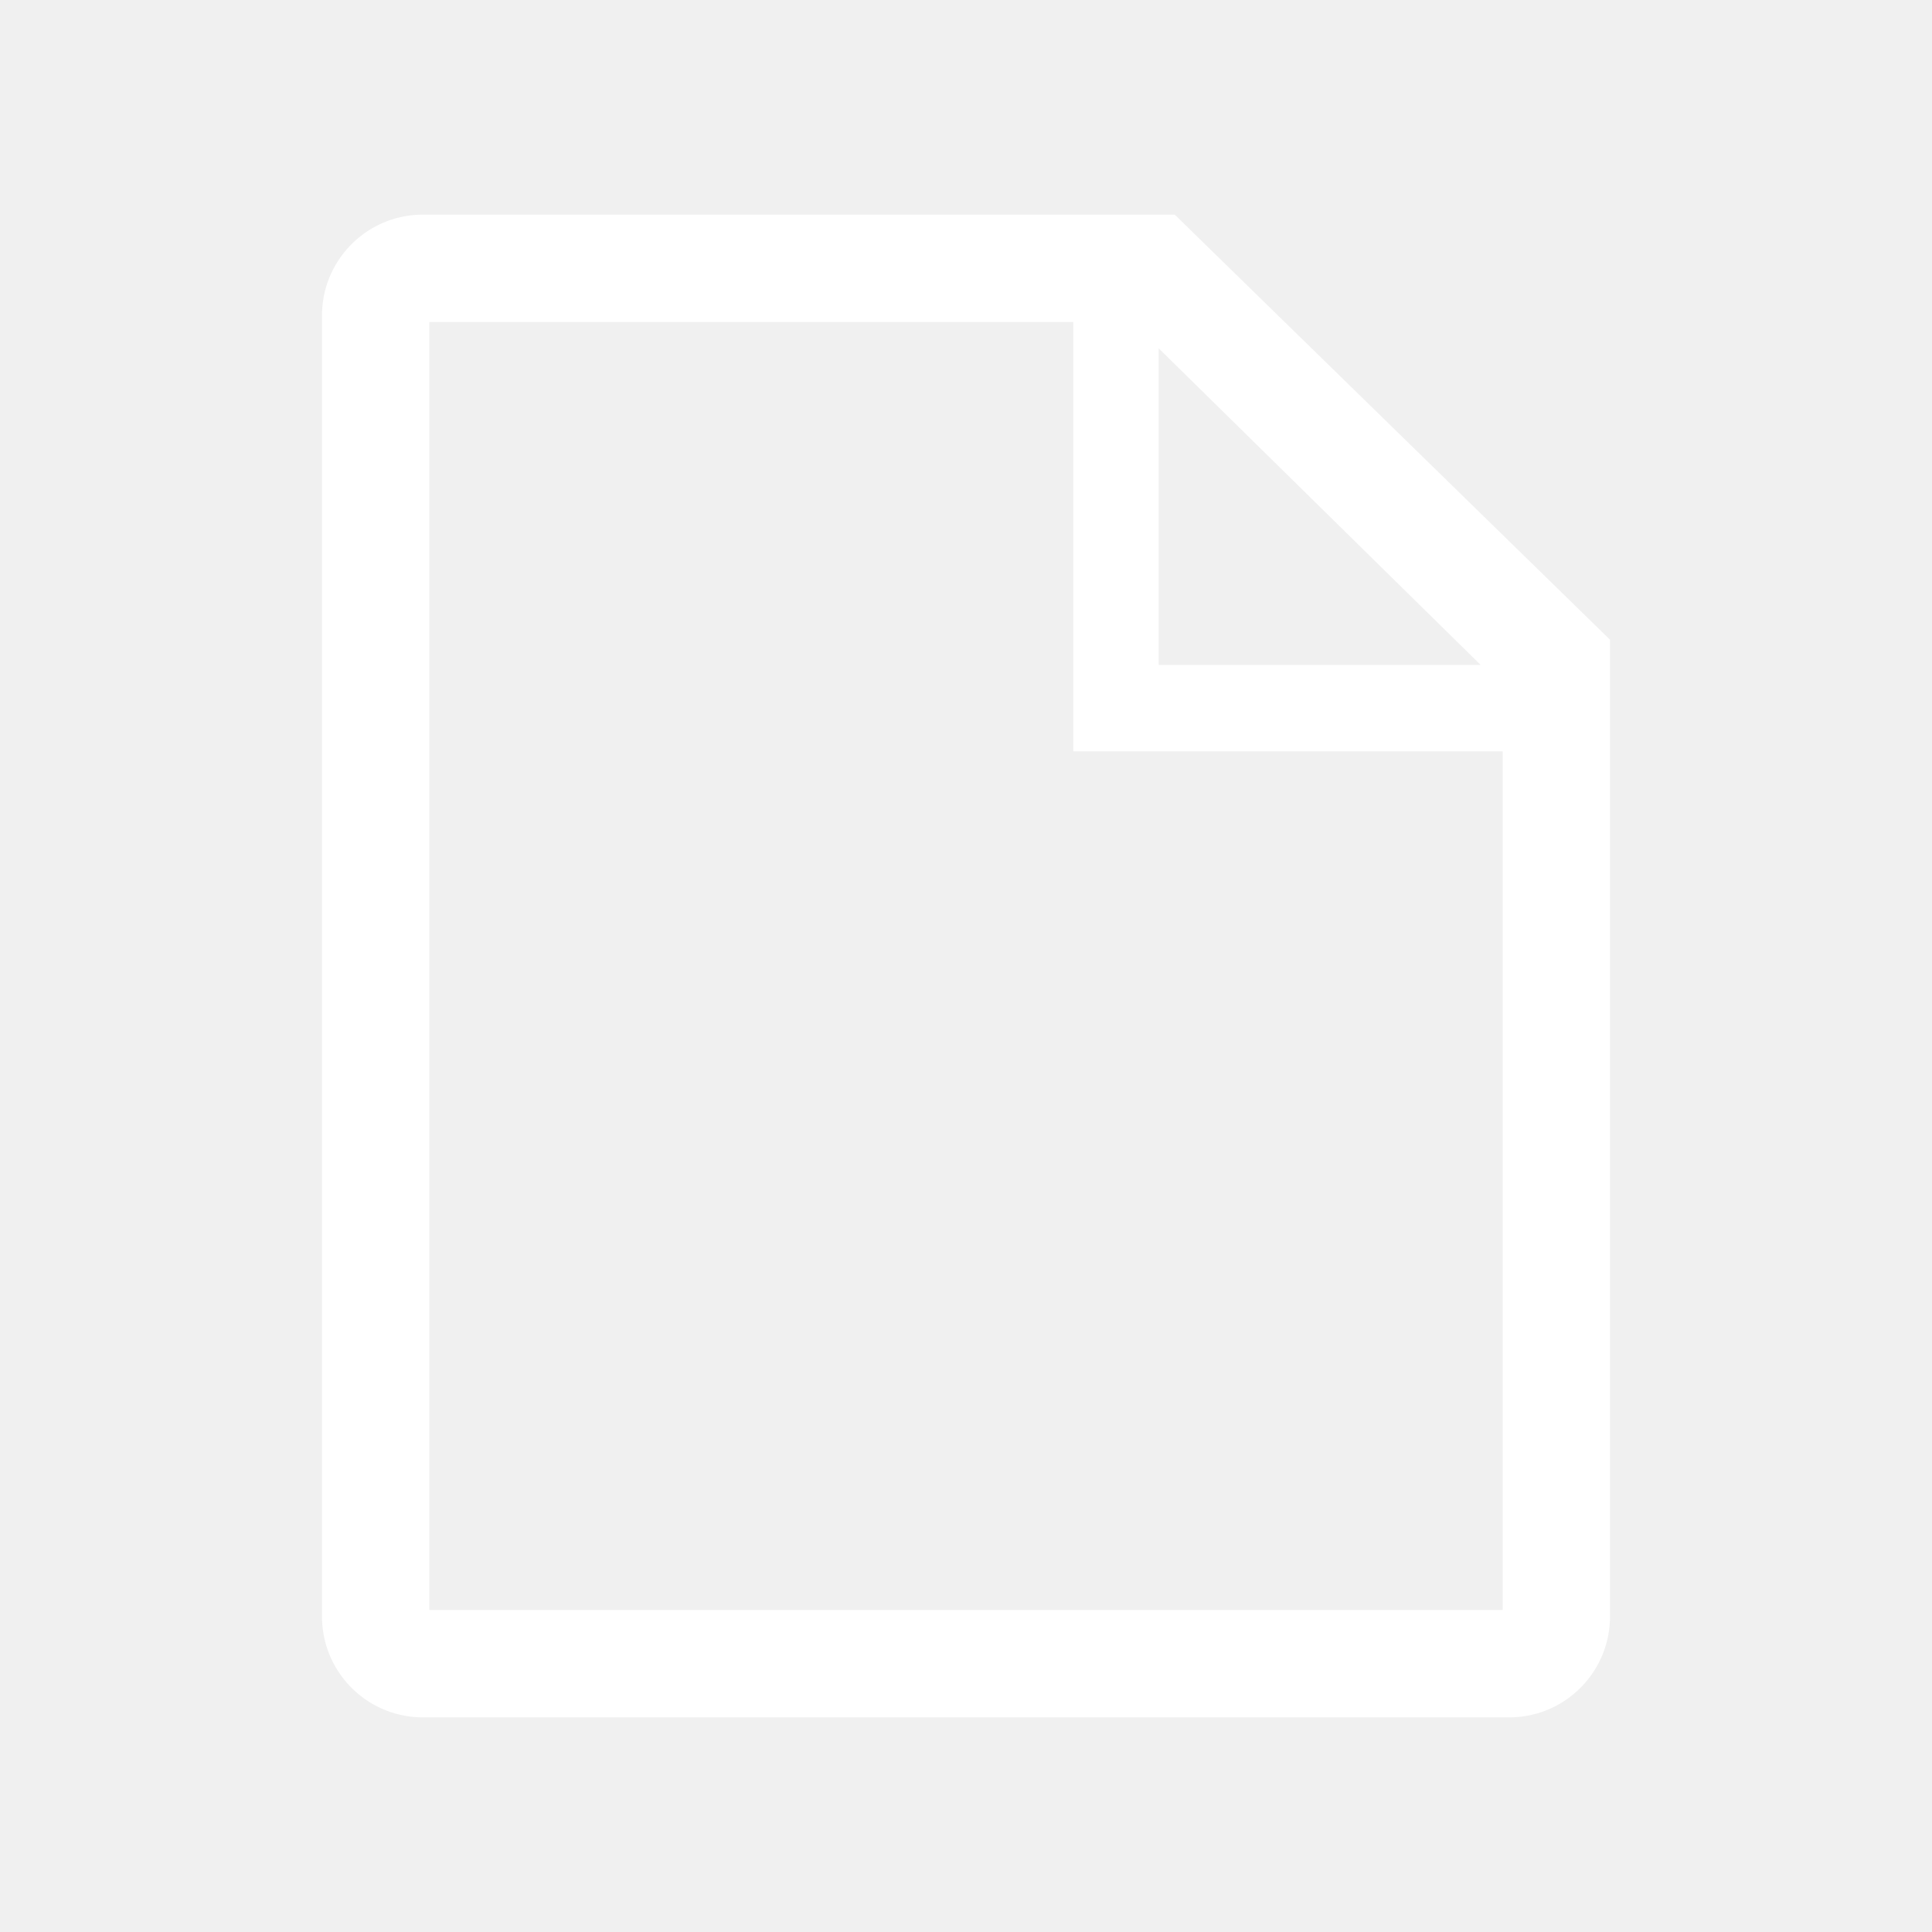
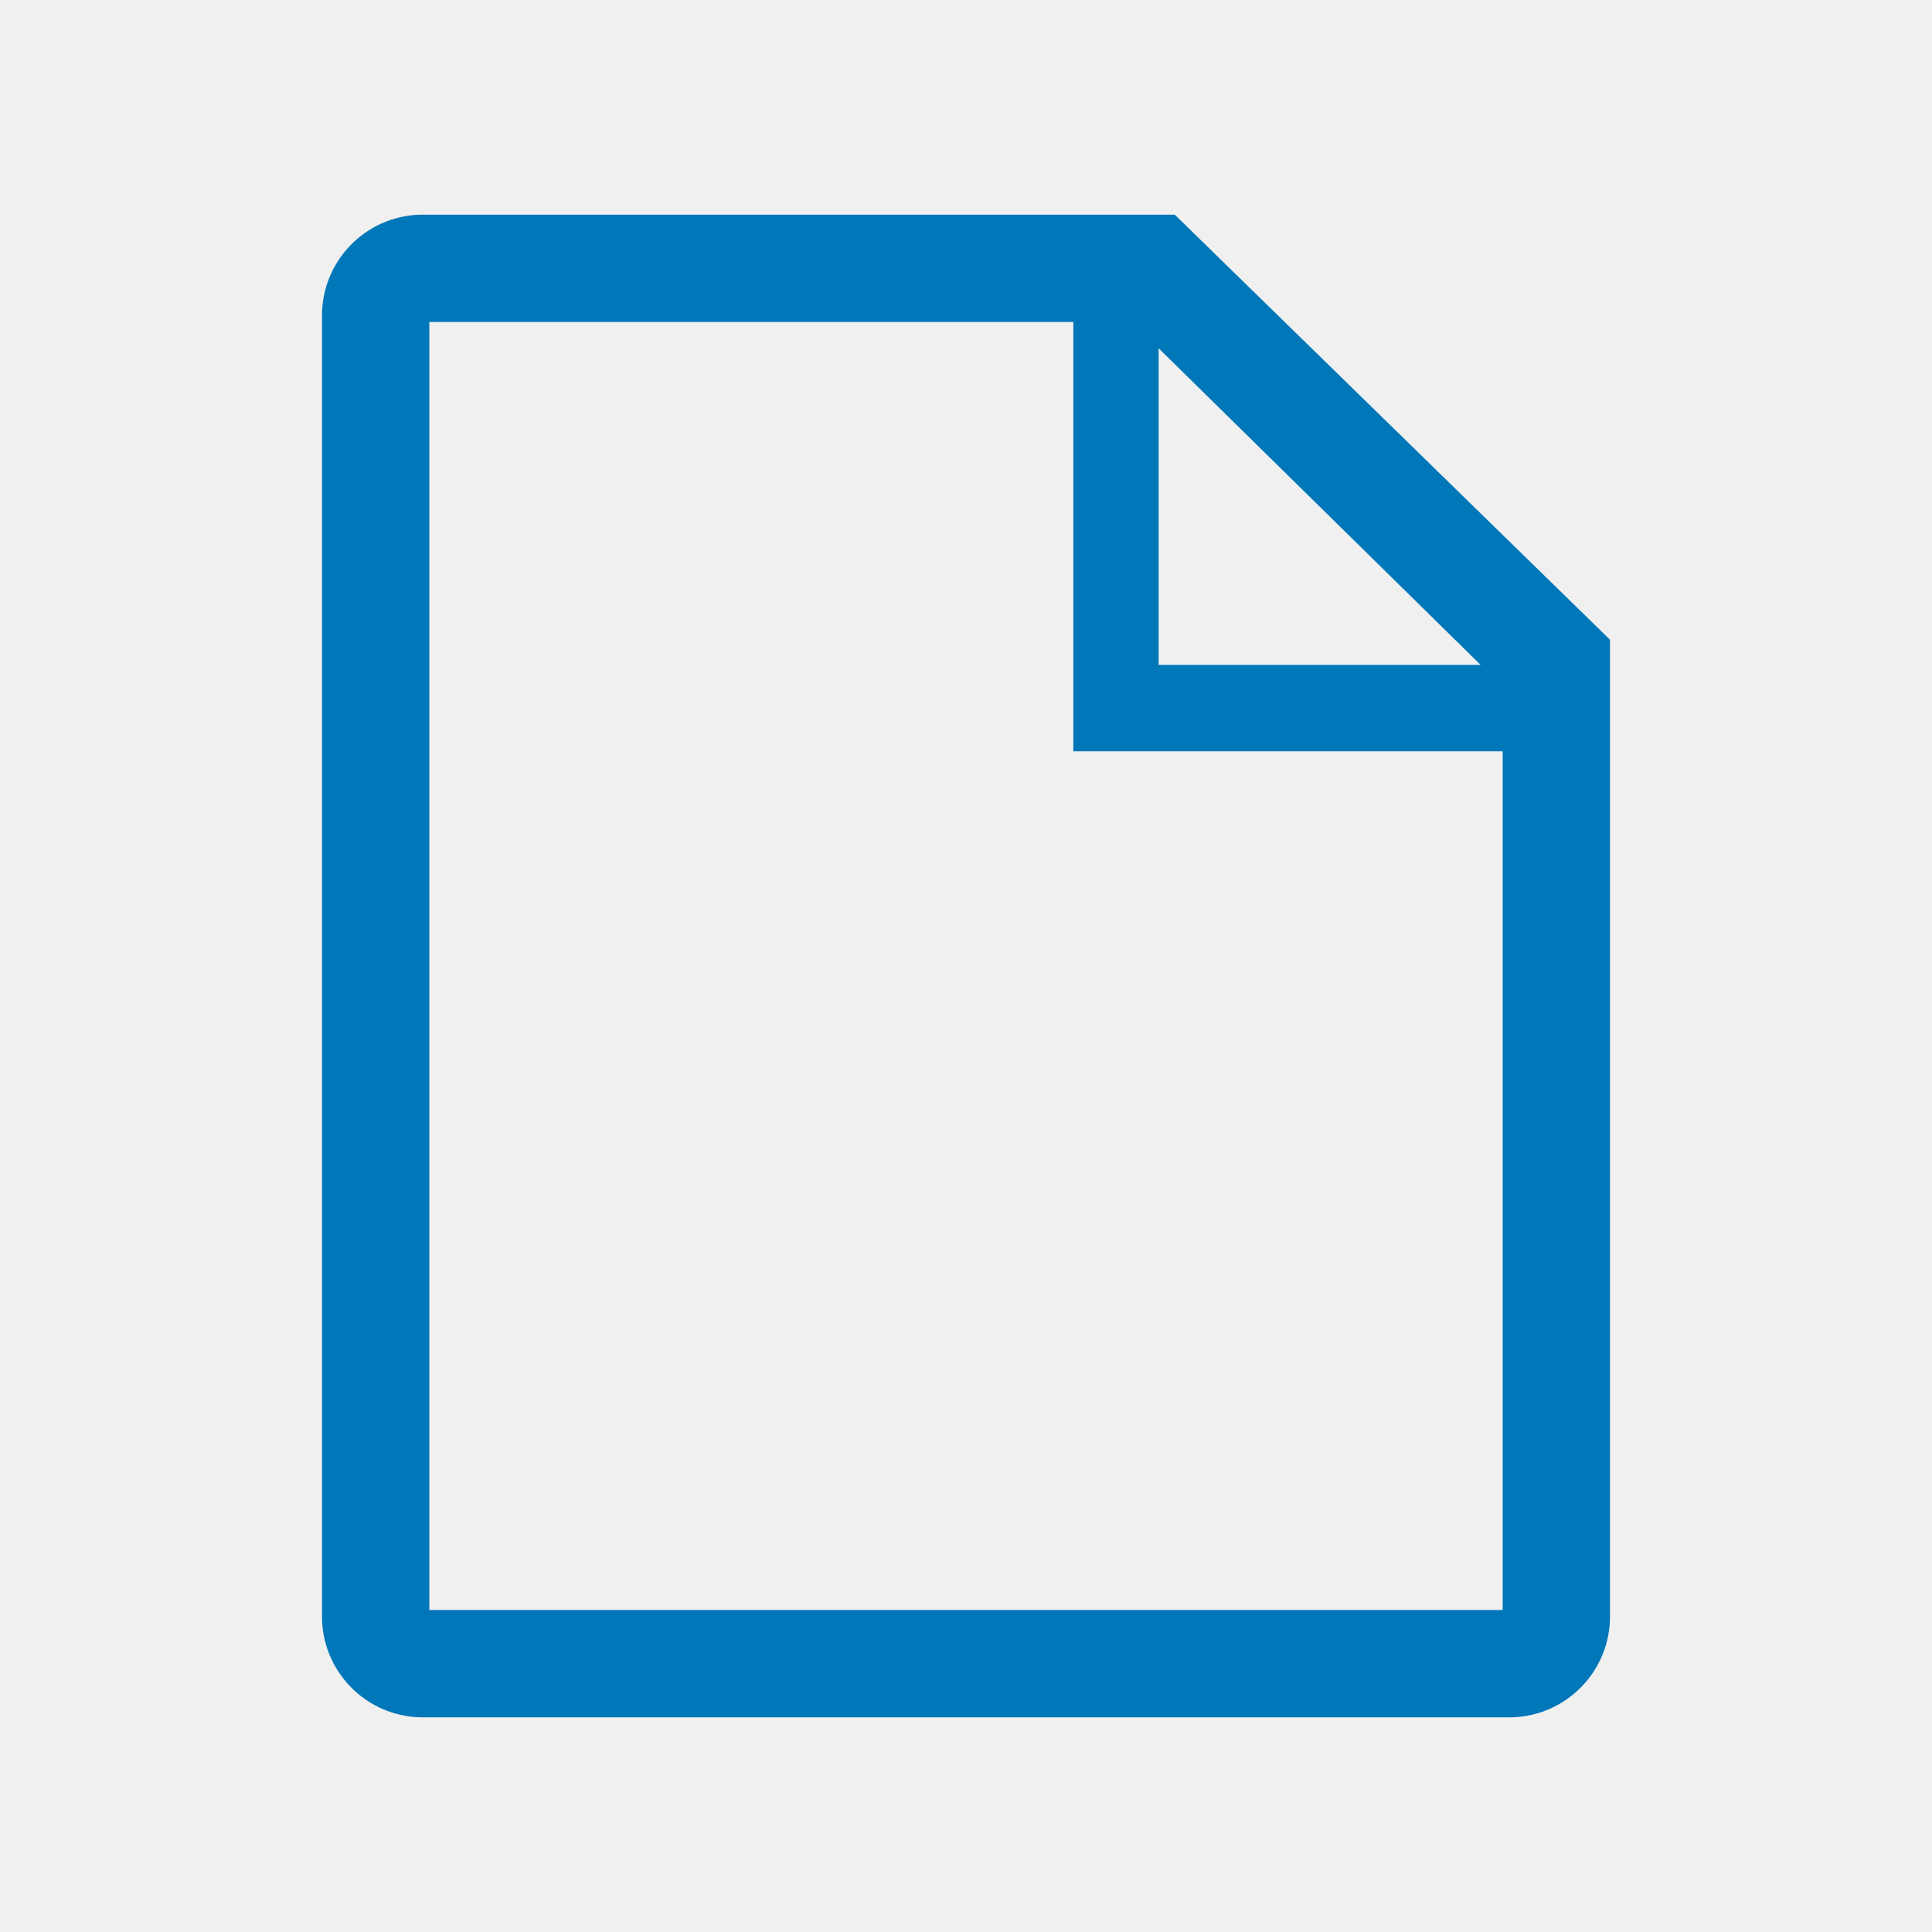
- <svg xmlns="http://www.w3.org/2000/svg" fill="#FFFFFF" version="1.1" width="36" height="36" viewBox="0 0 36 36" preserveAspectRatio="xMidYMid meet">
+ <svg xmlns="http://www.w3.org/2000/svg" fill="#0077b8" version="1.1" width="36" height="36" viewBox="0 0 36 36" preserveAspectRatio="xMidYMid meet">
  <path class="clr-i-outline clr-i-outline-path-1" d="M21.89,4H7.83A1.88,1.88,0,0,0,6,5.91V30.09A1.88,1.88,0,0,0,7.83,32H28.17A1.88,1.88,0,0,0,30,30.09V11.92Zm-.3,2.49,6,5.9h-6ZM8,30V6H20v8h8V30Z" />
  <rect x="0" y="0" width="36" height="36" fill-opacity="0" />
</svg>
